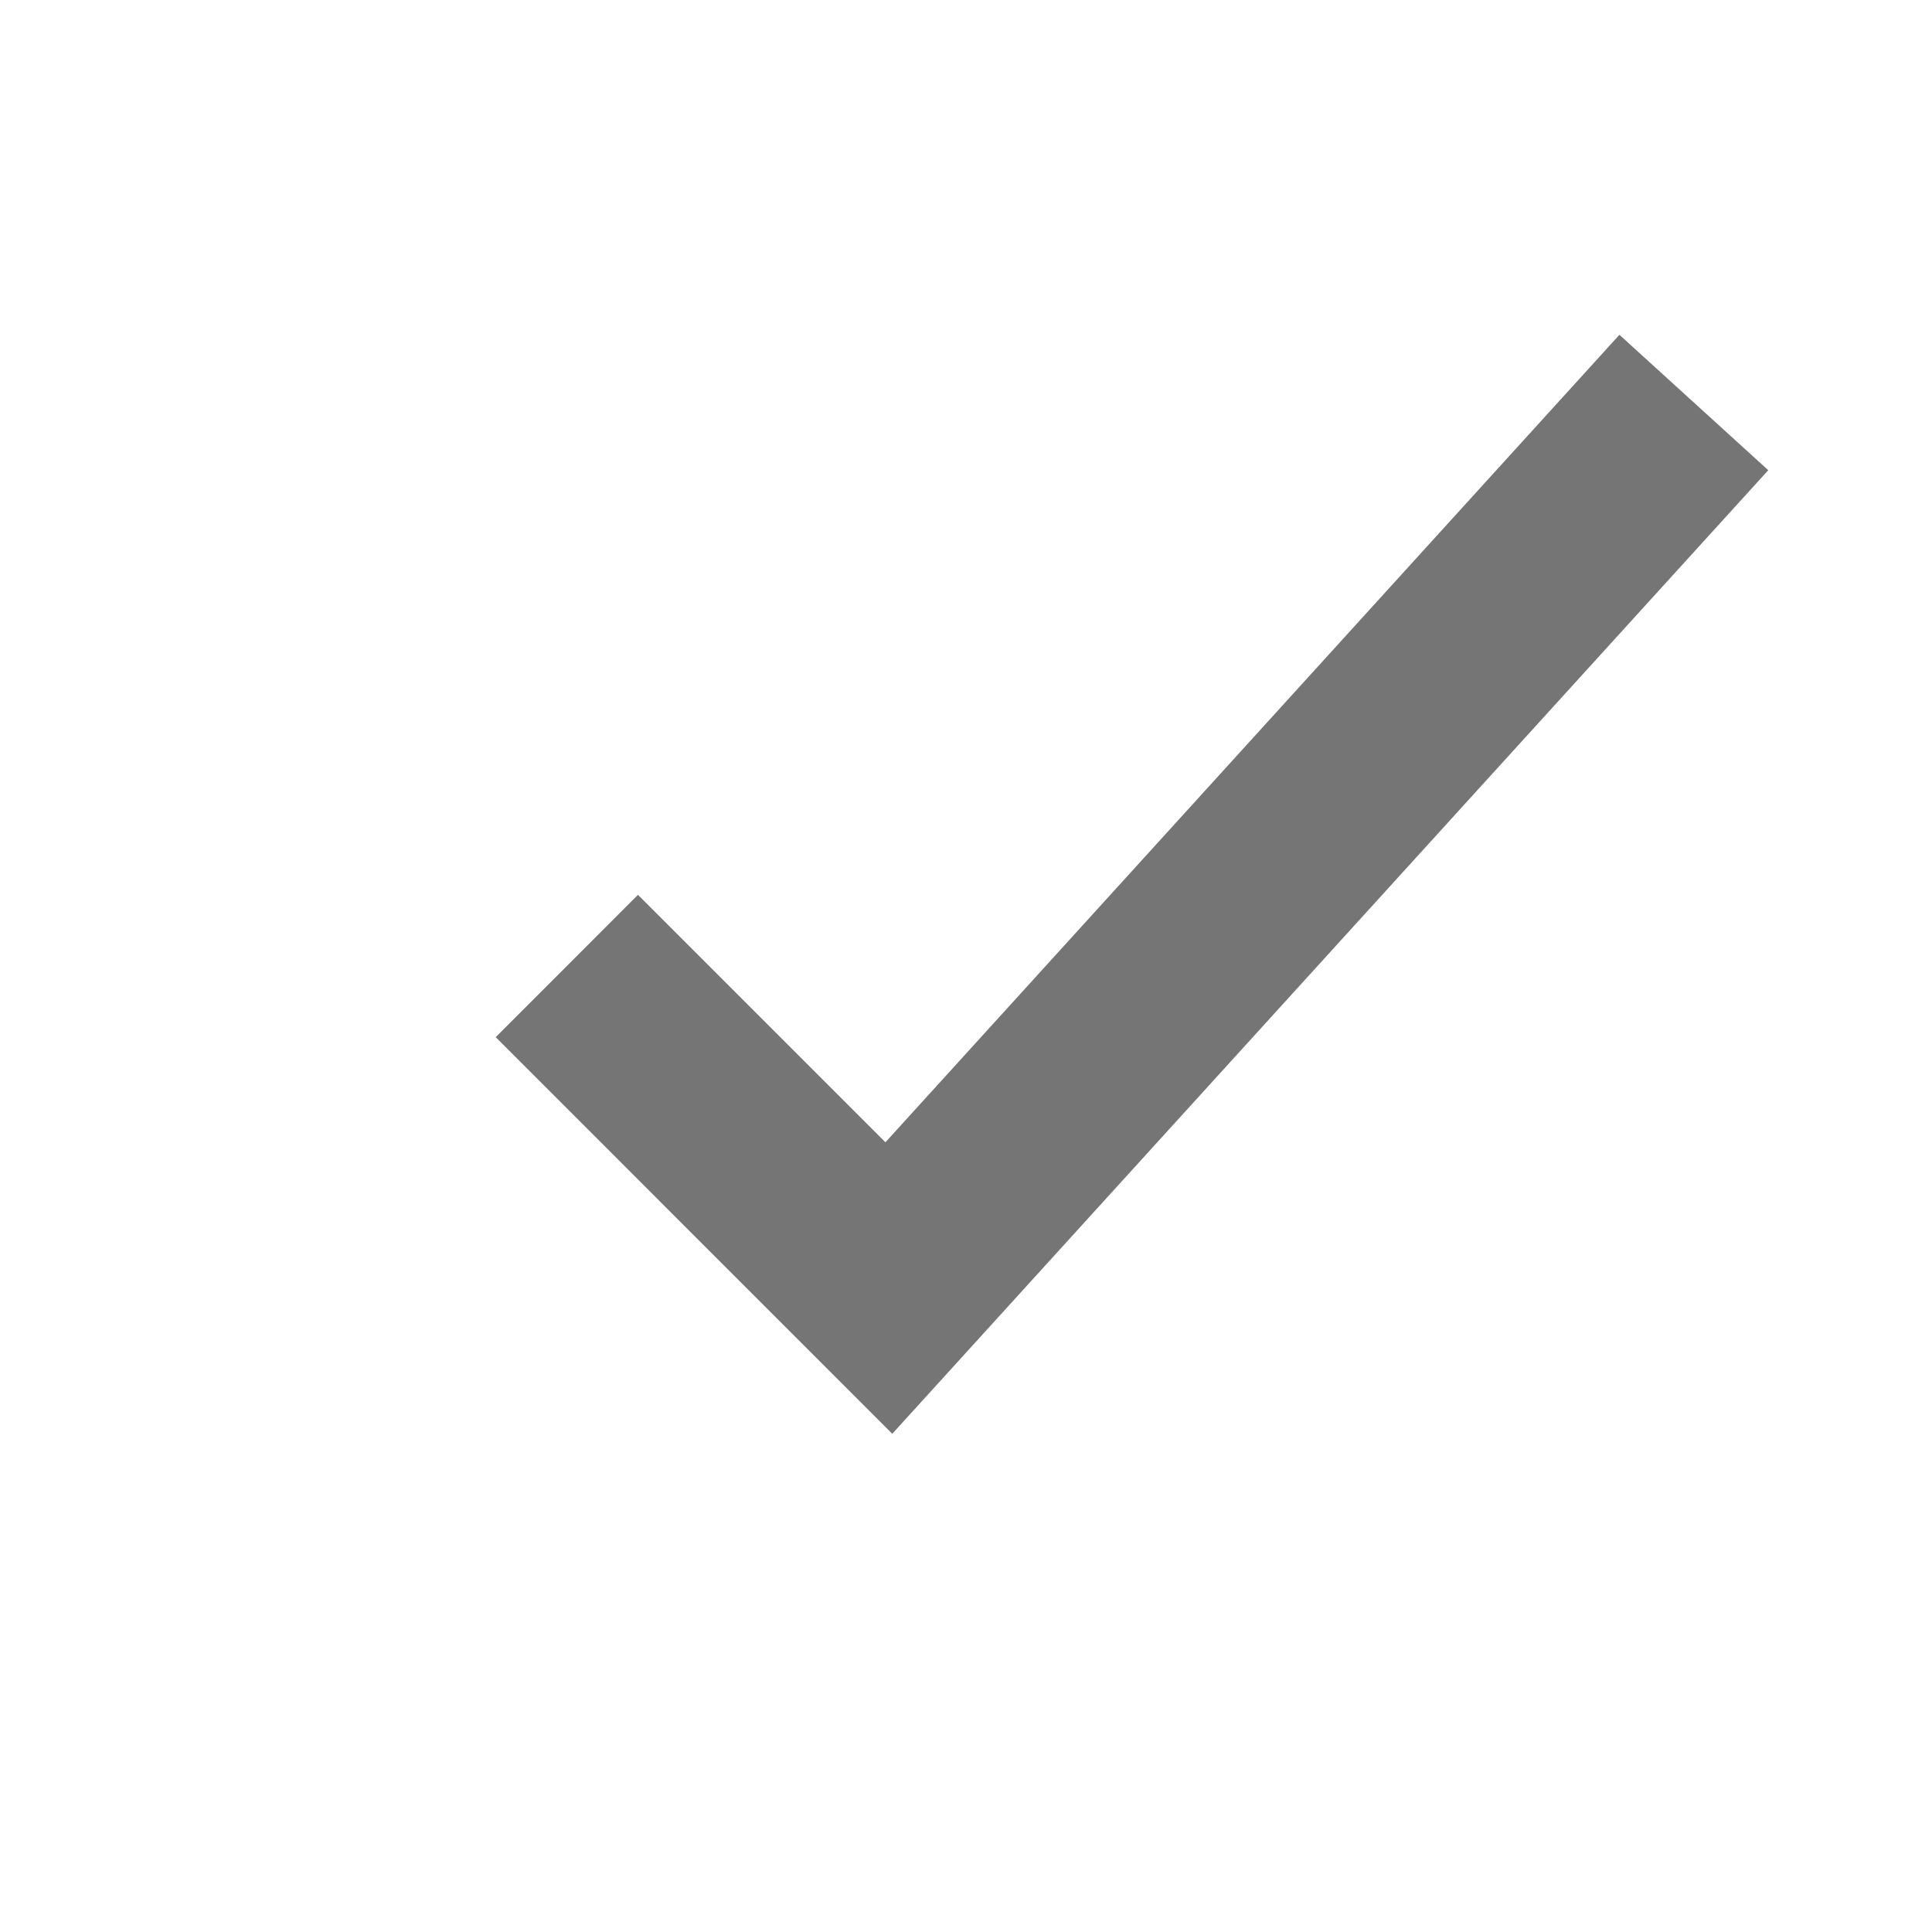
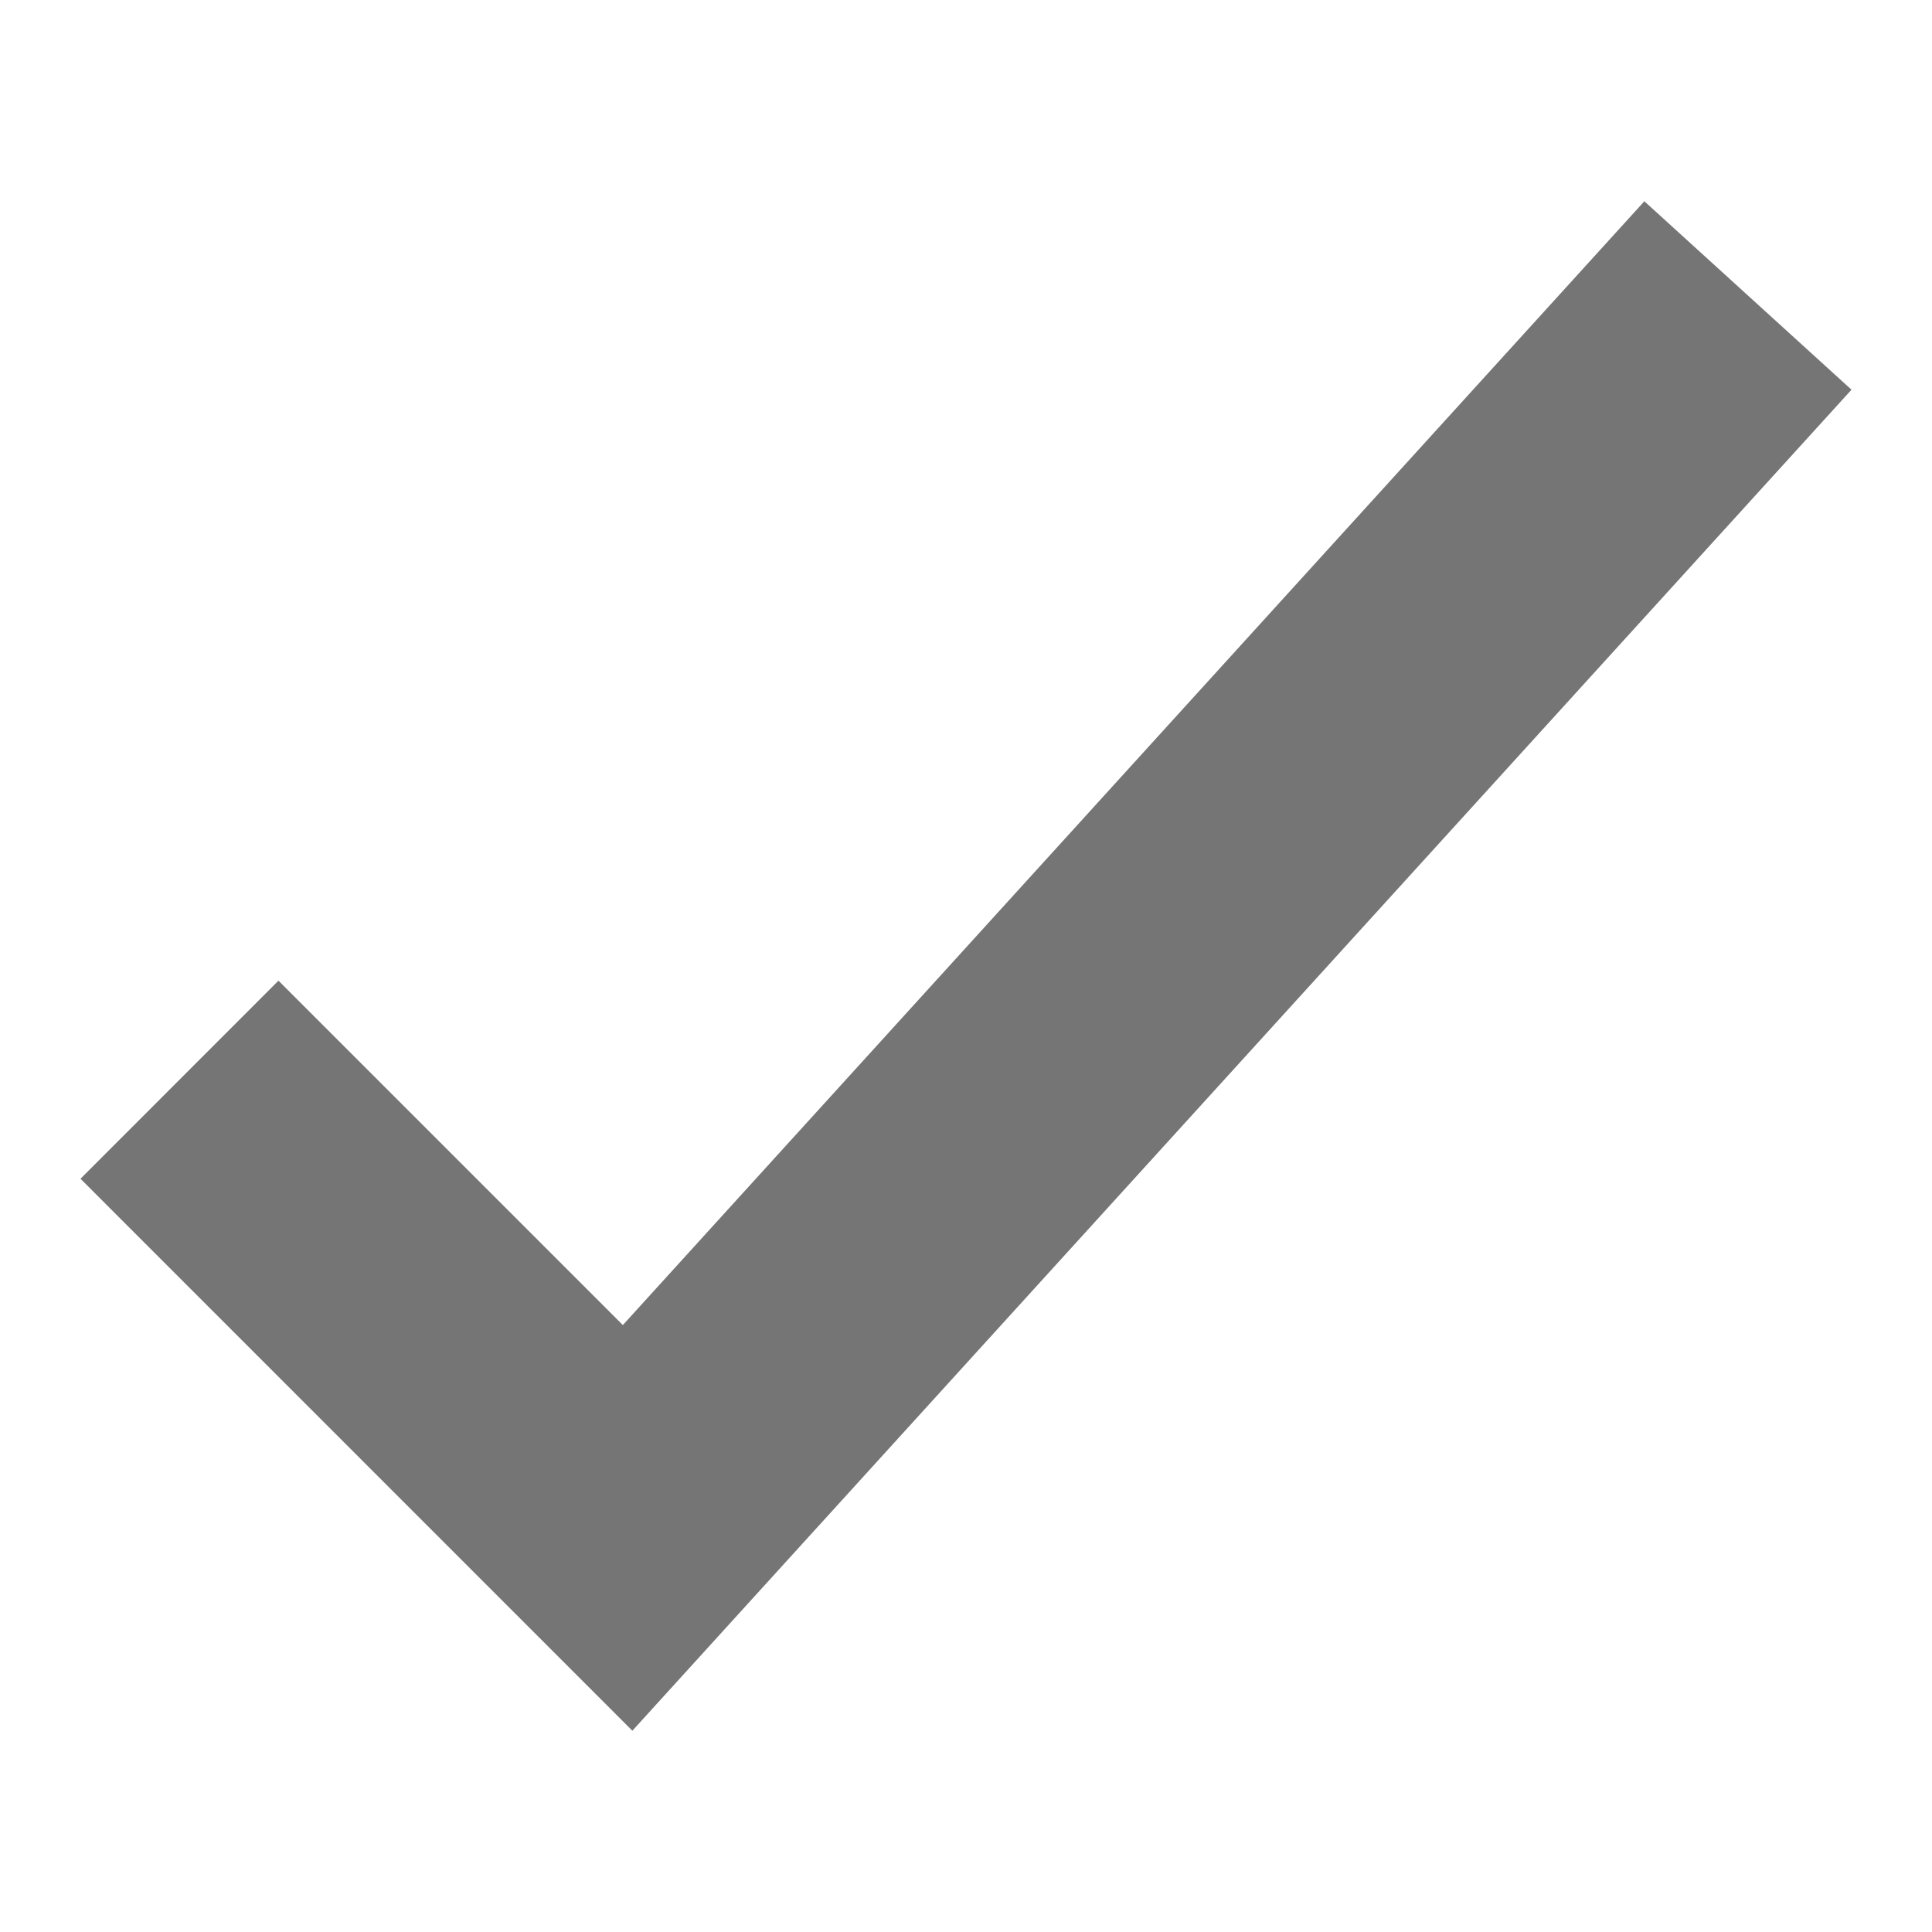
<svg xmlns="http://www.w3.org/2000/svg" width="100%" height="100%" viewBox="0 0 24 24" version="1.1" xml:space="preserve" style="fill-rule:evenodd;clip-rule:evenodd;stroke-linejoin:round;stroke-miterlimit:1.414;">
-   <path d="M11.084,17.811L6.158,12.884L7.925,11.116L10.999,14.19L20.117,4.159L21.966,5.841L11.084,17.811Z" style="fill:rgb(117,117,117);fill-rule:nonzero;" />
+   <g transform="matrix(1.3917,0,0,1.3917,-7.57009,-3.28783)">
+     <path d="M11.084,17.811L6.158,12.884L7.925,11.116L10.999,14.19L20.117,4.159L21.966,5.841L11.084,17.811Z" style="fill:rgb(117,117,117);fill-rule:nonzero;" />
+   </g>
</svg>
